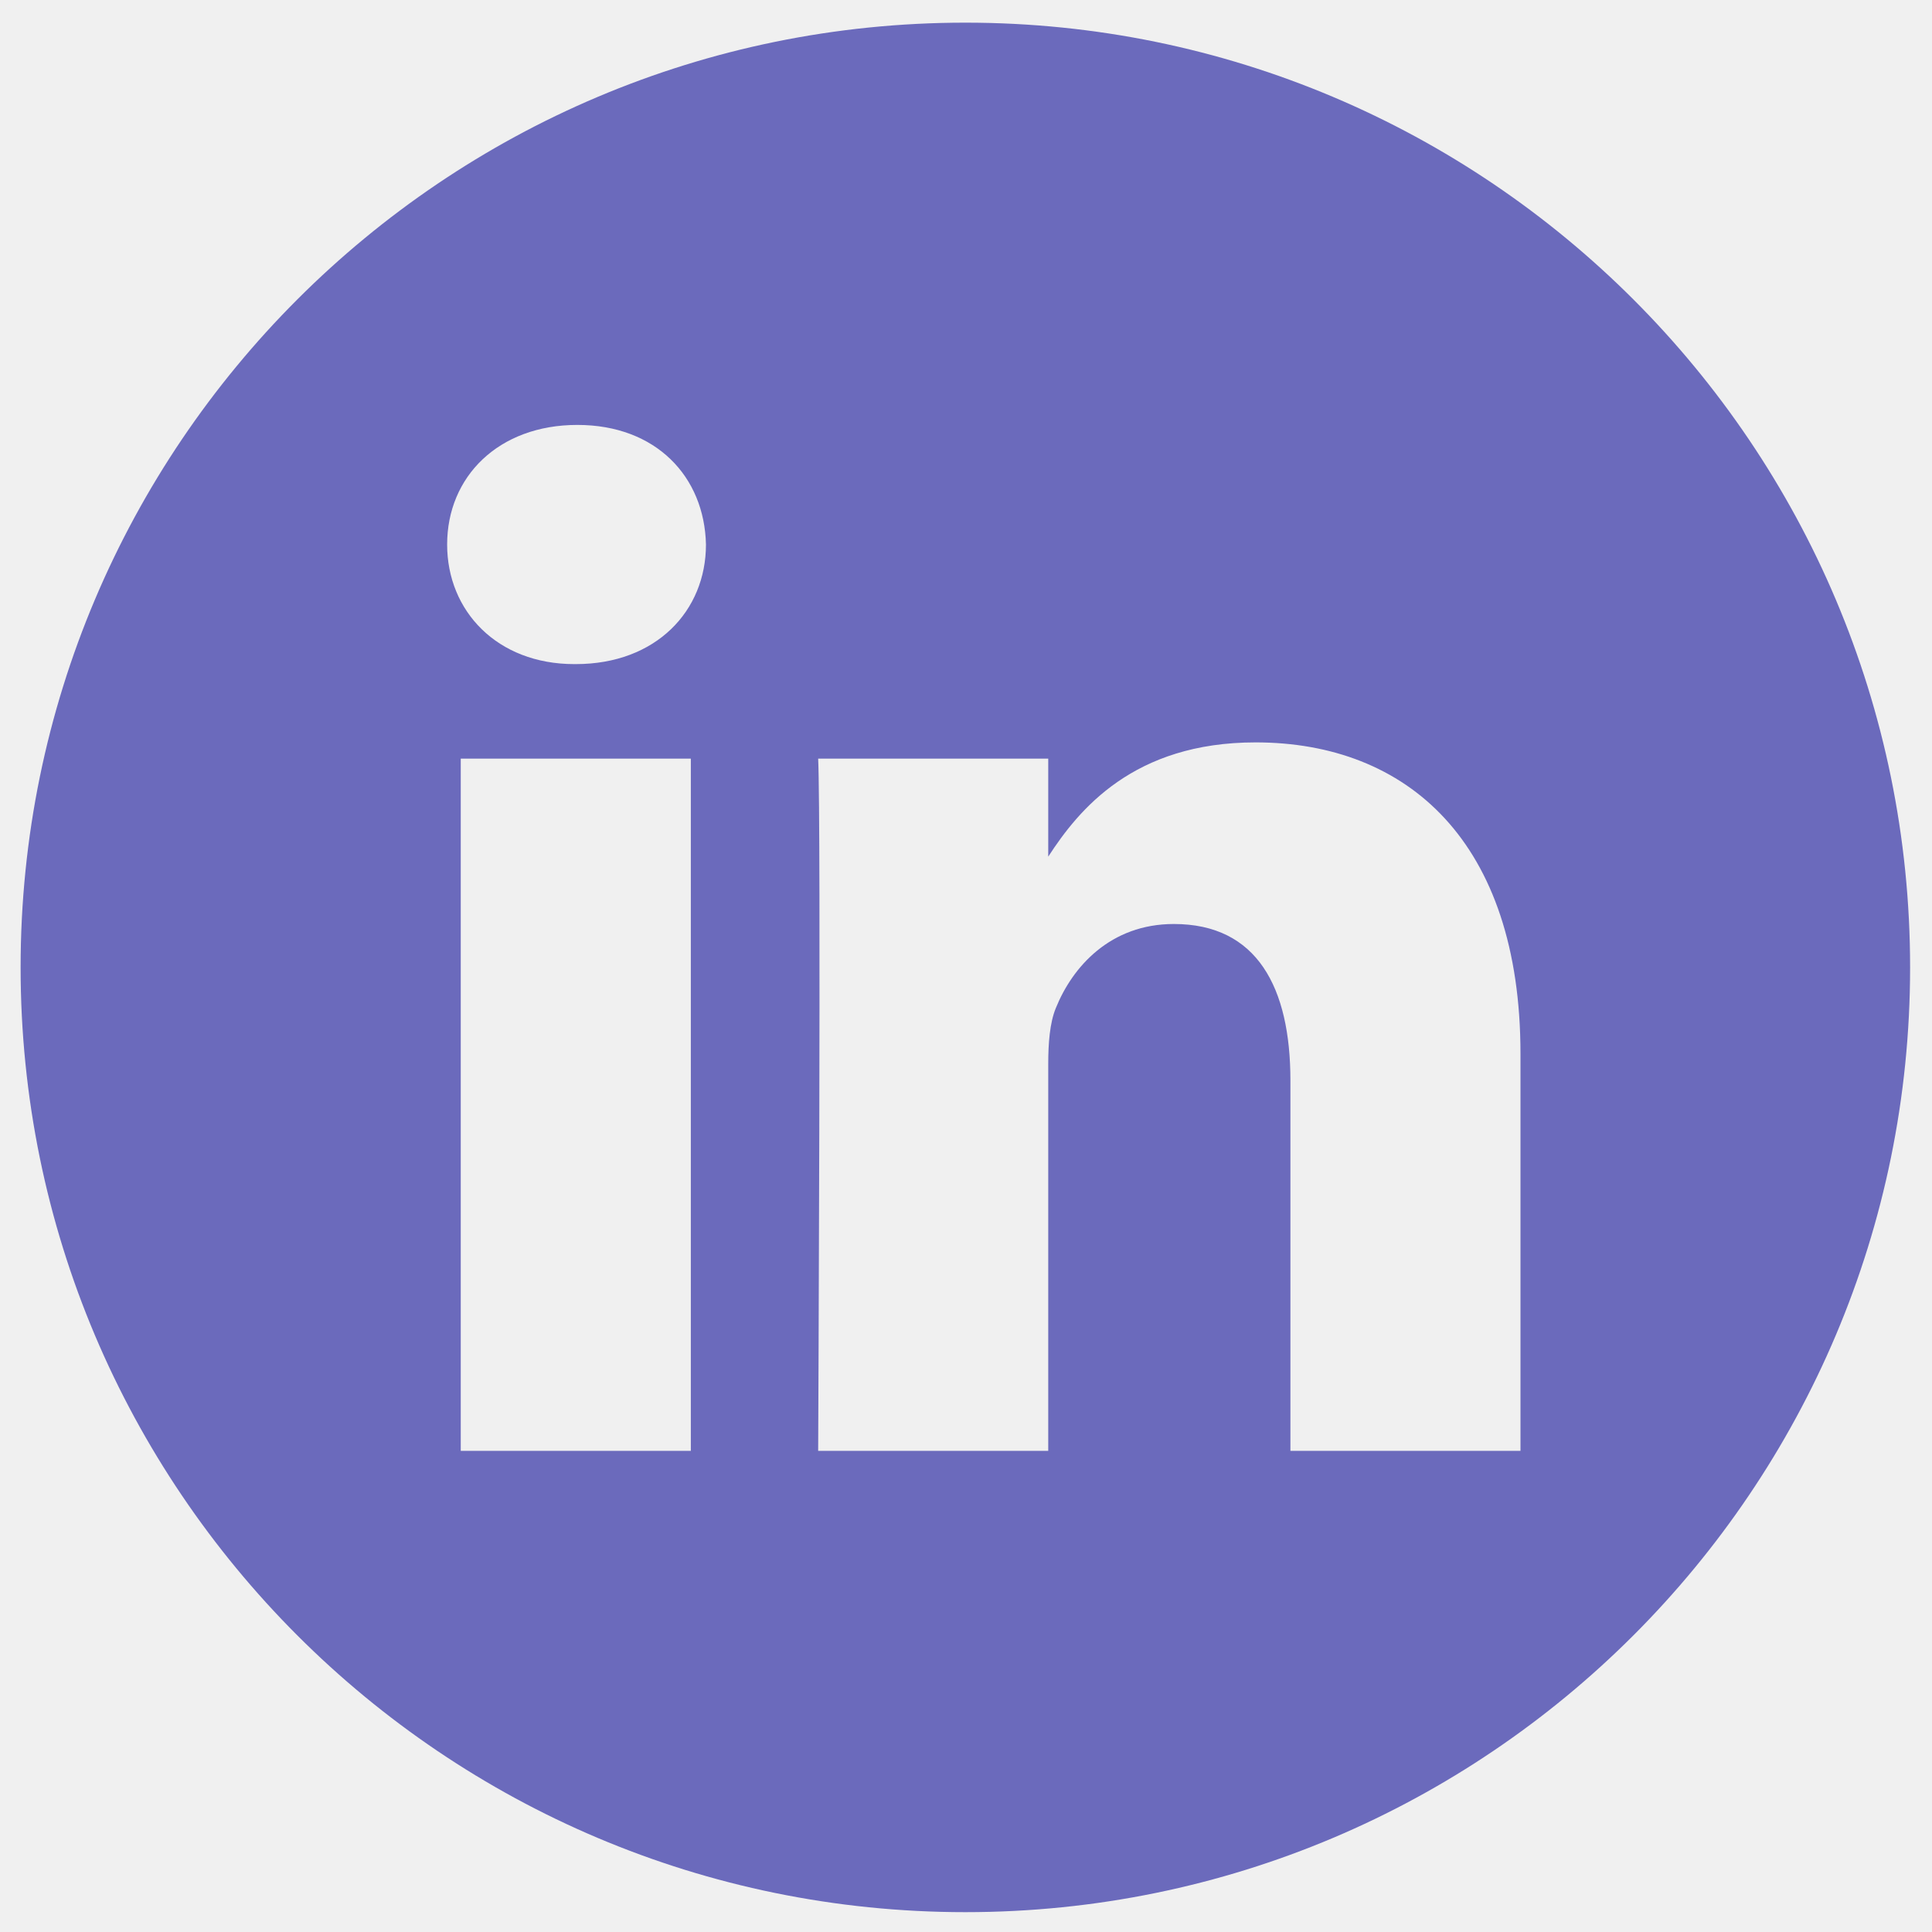
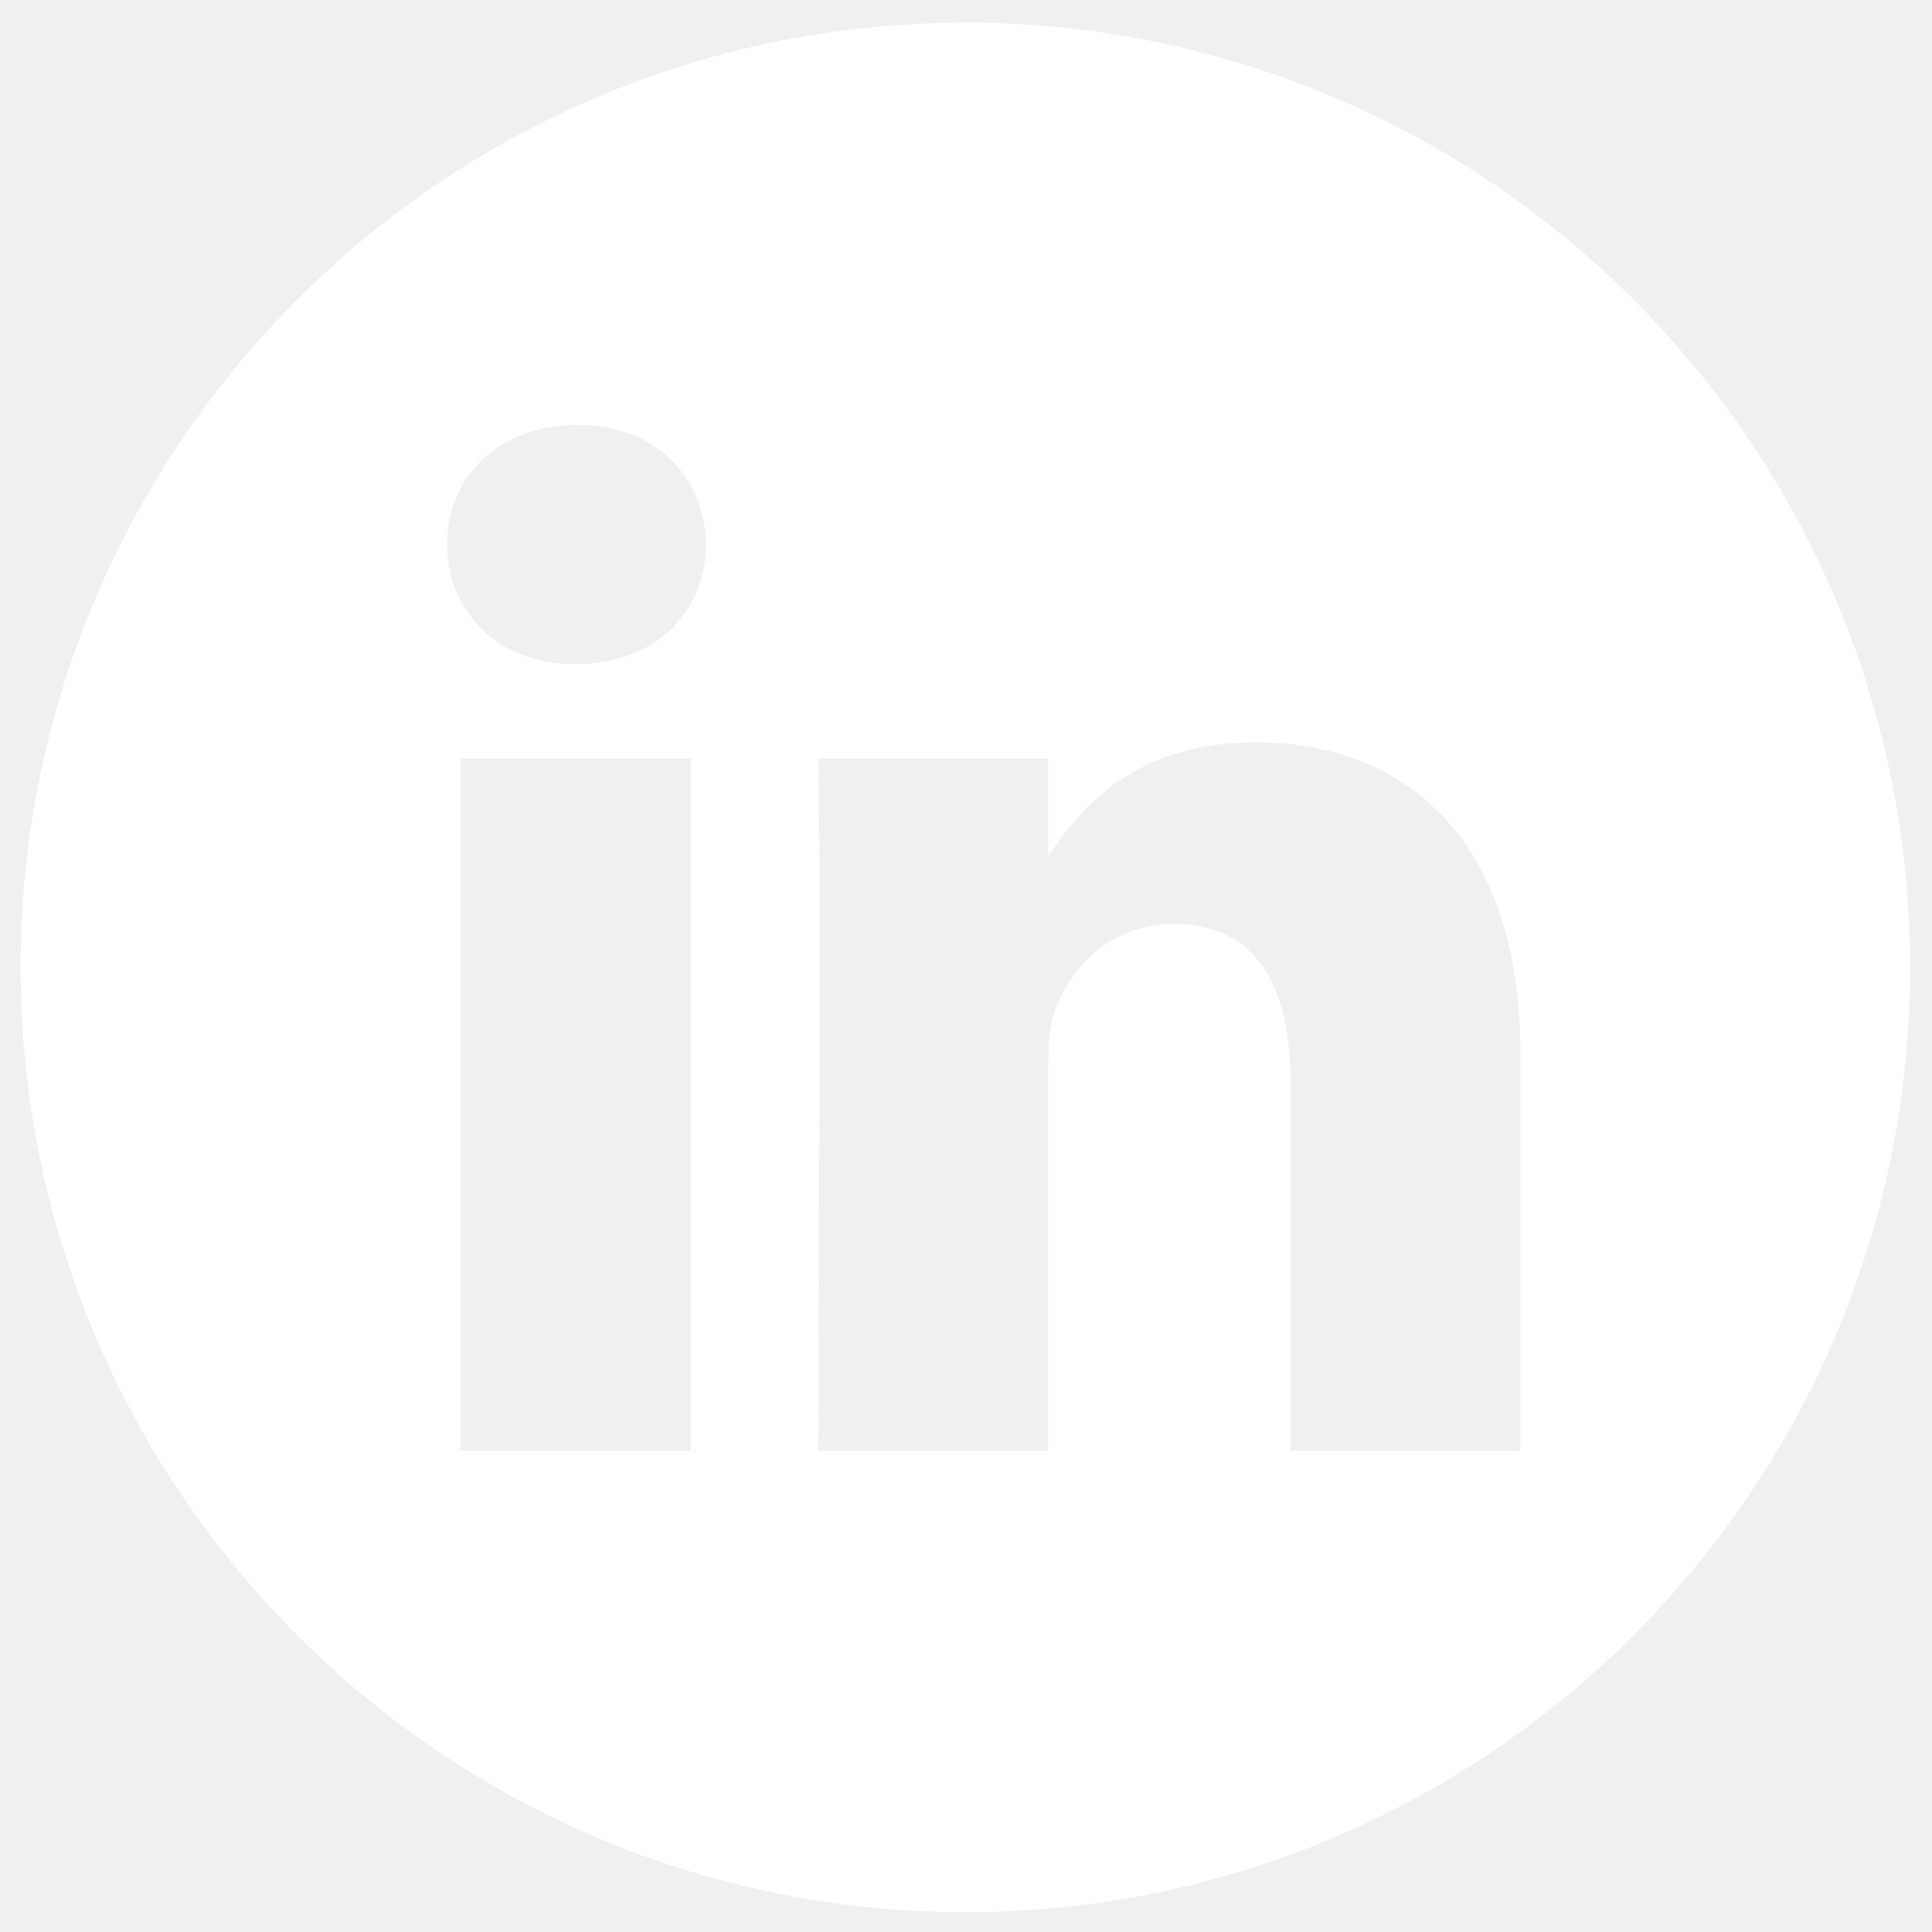
<svg xmlns="http://www.w3.org/2000/svg" width="500" zoomAndPan="magnify" viewBox="0 0 375 375" height="500" preserveAspectRatio="xMidYMid meet" version="1.0">
  <defs>
    <clipPath id="id1">
      <path d="M 4 4.398 L 370.75 4.398 L 370.75 371.148 L 4 371.148 Z M 4 4.398 " clip-rule="nonzero" />
    </clipPath>
  </defs>
  <g clip-path="url(#id1)">
-     <path fill="rgb(41.959%, 41.57%, 73.729%)" d="M 187.375 4.398 C 86.117 4.398 4 86.516 4 187.773 C 4 289.035 86.117 371.148 187.375 371.148 C 288.637 371.148 370.75 289.035 370.75 187.773 C 370.75 86.516 288.637 4.398 187.375 4.398 Z M 134.09 281.609 L 89.43 281.609 L 89.43 147.25 L 134.09 147.25 Z M 111.762 128.902 L 111.469 128.902 C 96.484 128.902 86.789 118.586 86.789 105.691 C 86.789 92.508 96.781 82.477 112.059 82.477 C 127.336 82.477 136.734 92.508 137.027 105.691 C 137.027 118.586 127.336 128.902 111.762 128.902 Z M 295.125 281.609 L 250.469 281.609 L 250.469 209.73 C 250.469 191.664 244.004 179.348 227.844 179.348 C 215.508 179.348 208.16 187.656 204.93 195.68 C 203.75 198.551 203.461 202.562 203.461 206.578 L 203.461 281.609 L 158.805 281.609 C 158.805 281.609 159.391 159.855 158.805 147.25 L 203.461 147.25 L 203.461 166.273 C 209.398 157.117 220.016 144.098 243.711 144.098 C 273.094 144.098 295.125 163.301 295.125 204.566 Z M 295.125 281.609 " fill-opacity="1" fill-rule="nonzero" />
+     <path fill="#fff" d="M 187.375 4.398 C 86.117 4.398 4 86.516 4 187.773 C 4 289.035 86.117 371.148 187.375 371.148 C 288.637 371.148 370.75 289.035 370.75 187.773 C 370.75 86.516 288.637 4.398 187.375 4.398 Z M 134.09 281.609 L 89.43 281.609 L 89.43 147.25 L 134.09 147.25 Z M 111.762 128.902 L 111.469 128.902 C 96.484 128.902 86.789 118.586 86.789 105.691 C 86.789 92.508 96.781 82.477 112.059 82.477 C 127.336 82.477 136.734 92.508 137.027 105.691 C 137.027 118.586 127.336 128.902 111.762 128.902 Z M 295.125 281.609 L 250.469 281.609 L 250.469 209.73 C 250.469 191.664 244.004 179.348 227.844 179.348 C 215.508 179.348 208.16 187.656 204.93 195.68 C 203.75 198.551 203.461 202.562 203.461 206.578 L 203.461 281.609 L 158.805 281.609 C 158.805 281.609 159.391 159.855 158.805 147.25 L 203.461 147.25 L 203.461 166.273 C 209.398 157.117 220.016 144.098 243.711 144.098 C 273.094 144.098 295.125 163.301 295.125 204.566 Z M 295.125 281.609 " fill-opacity="1" fill-rule="nonzero" />
  </g>
</svg>
